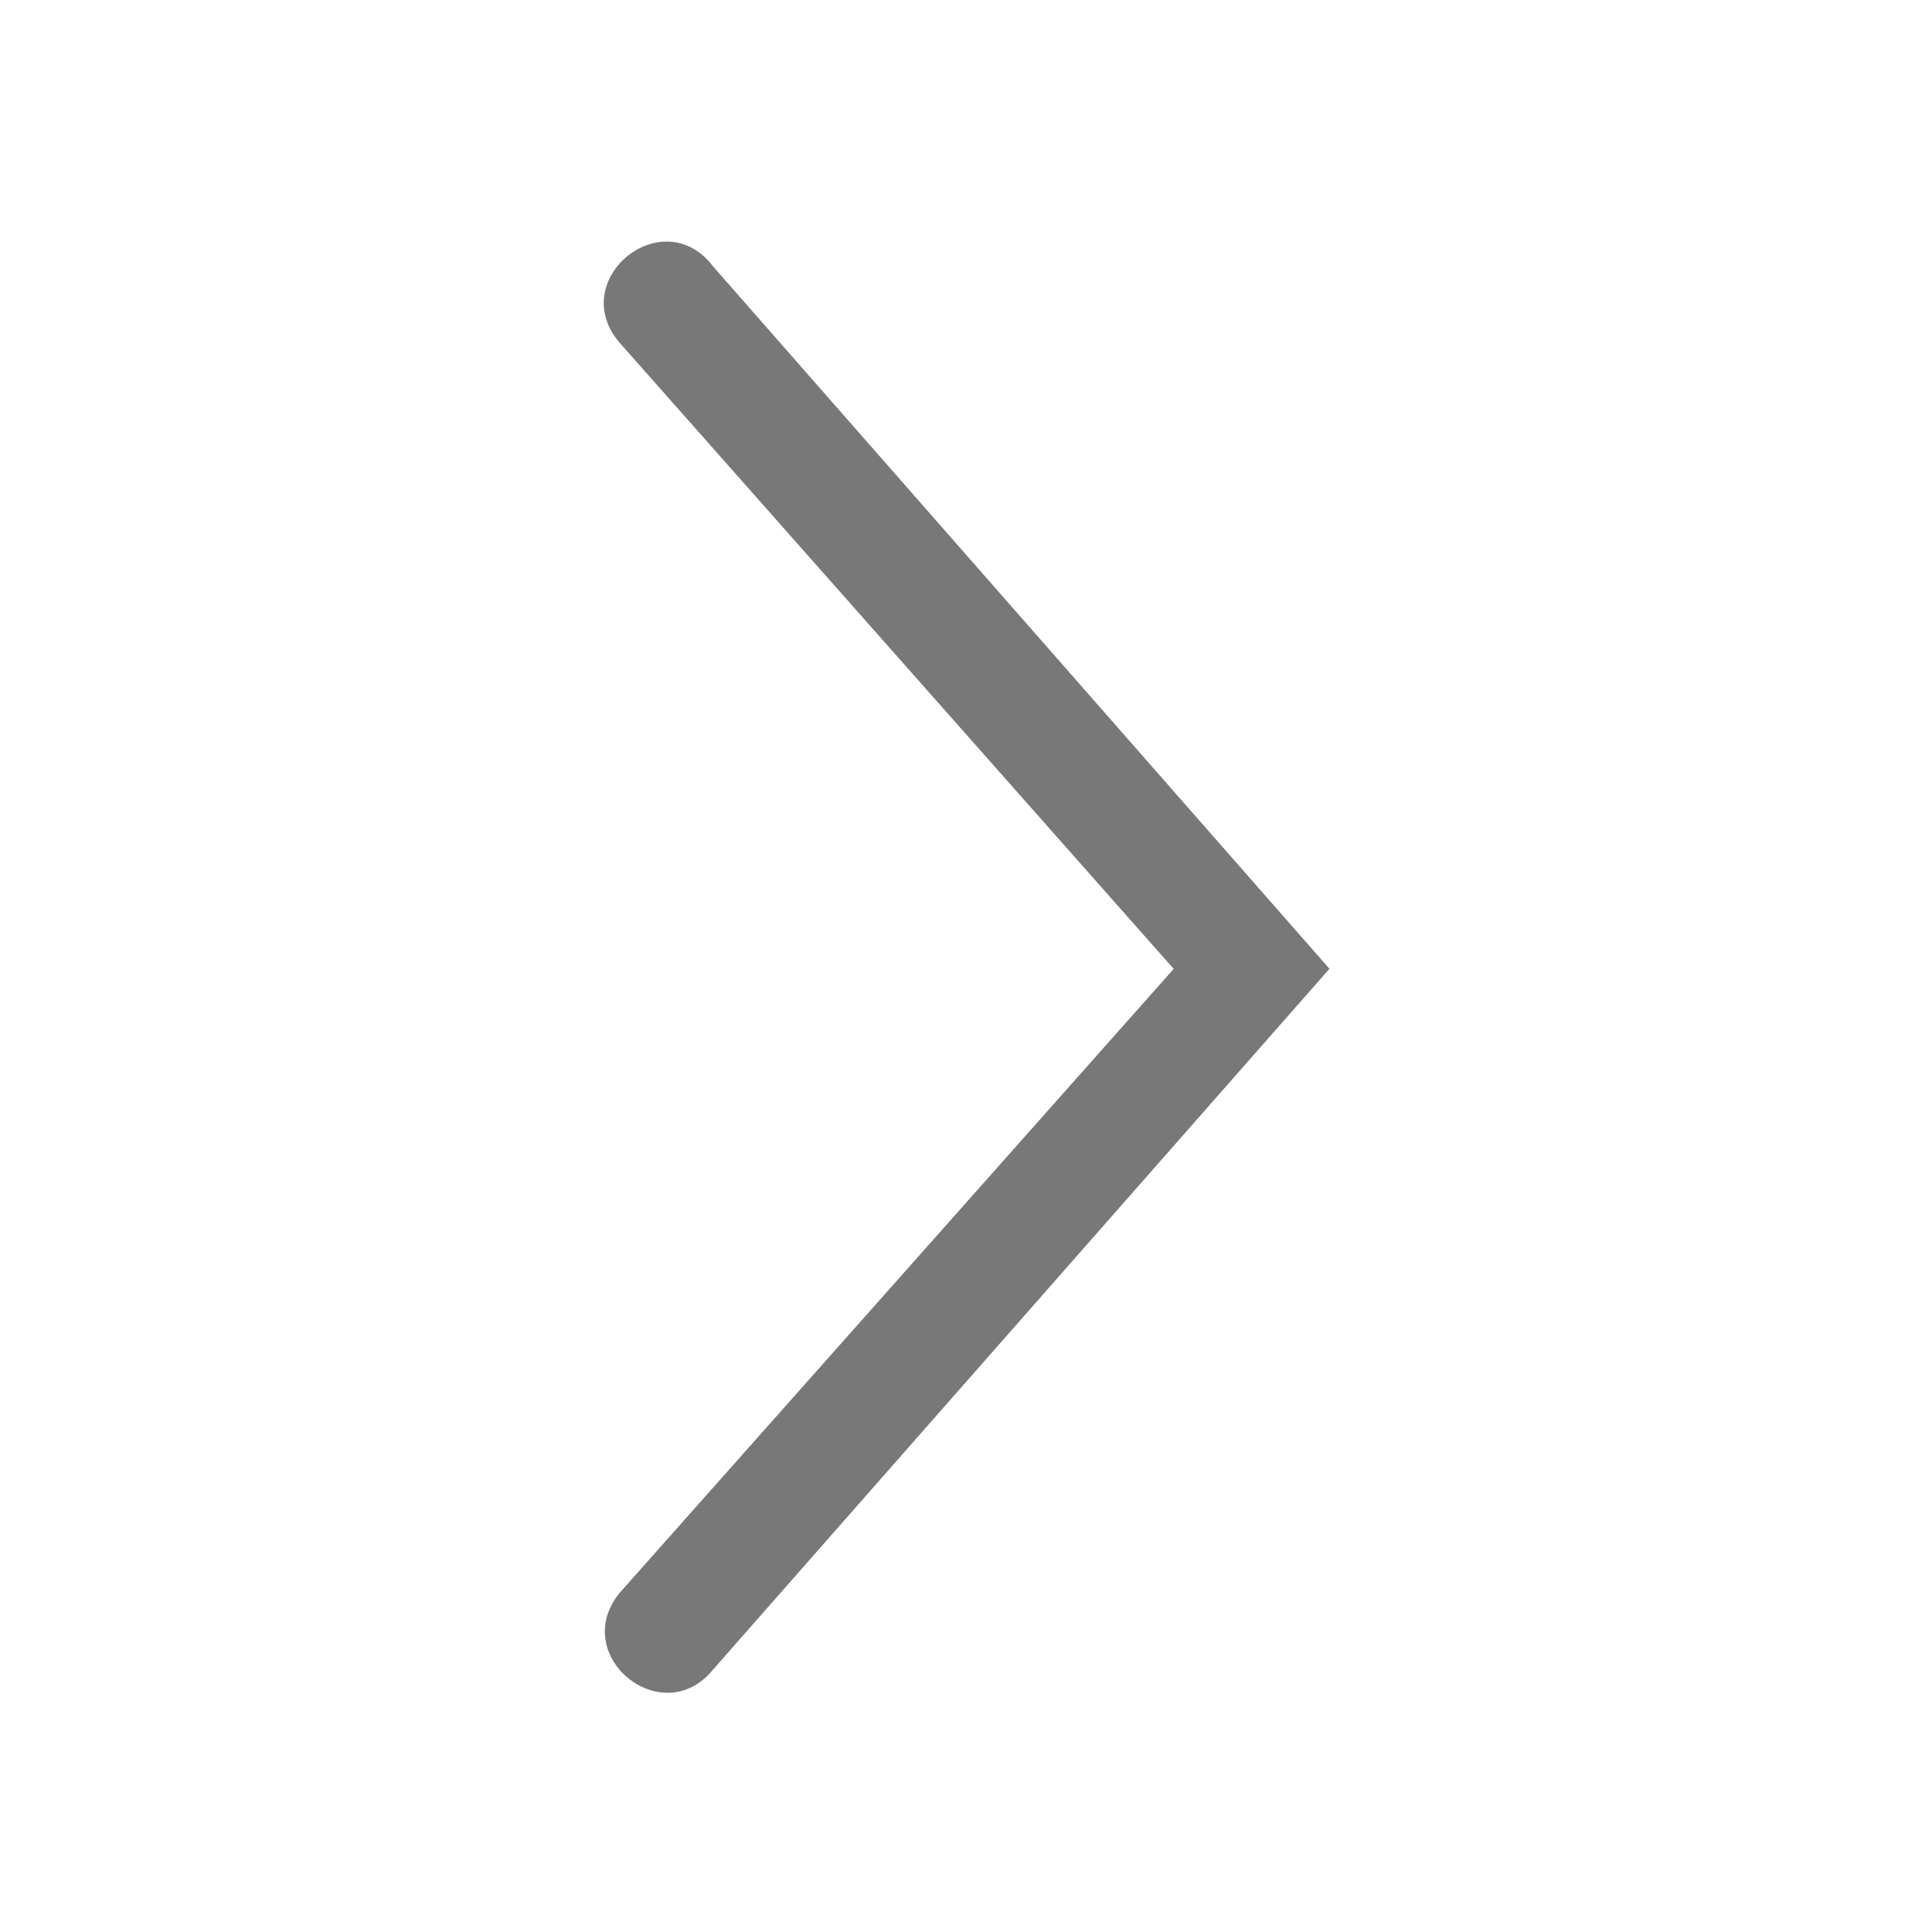
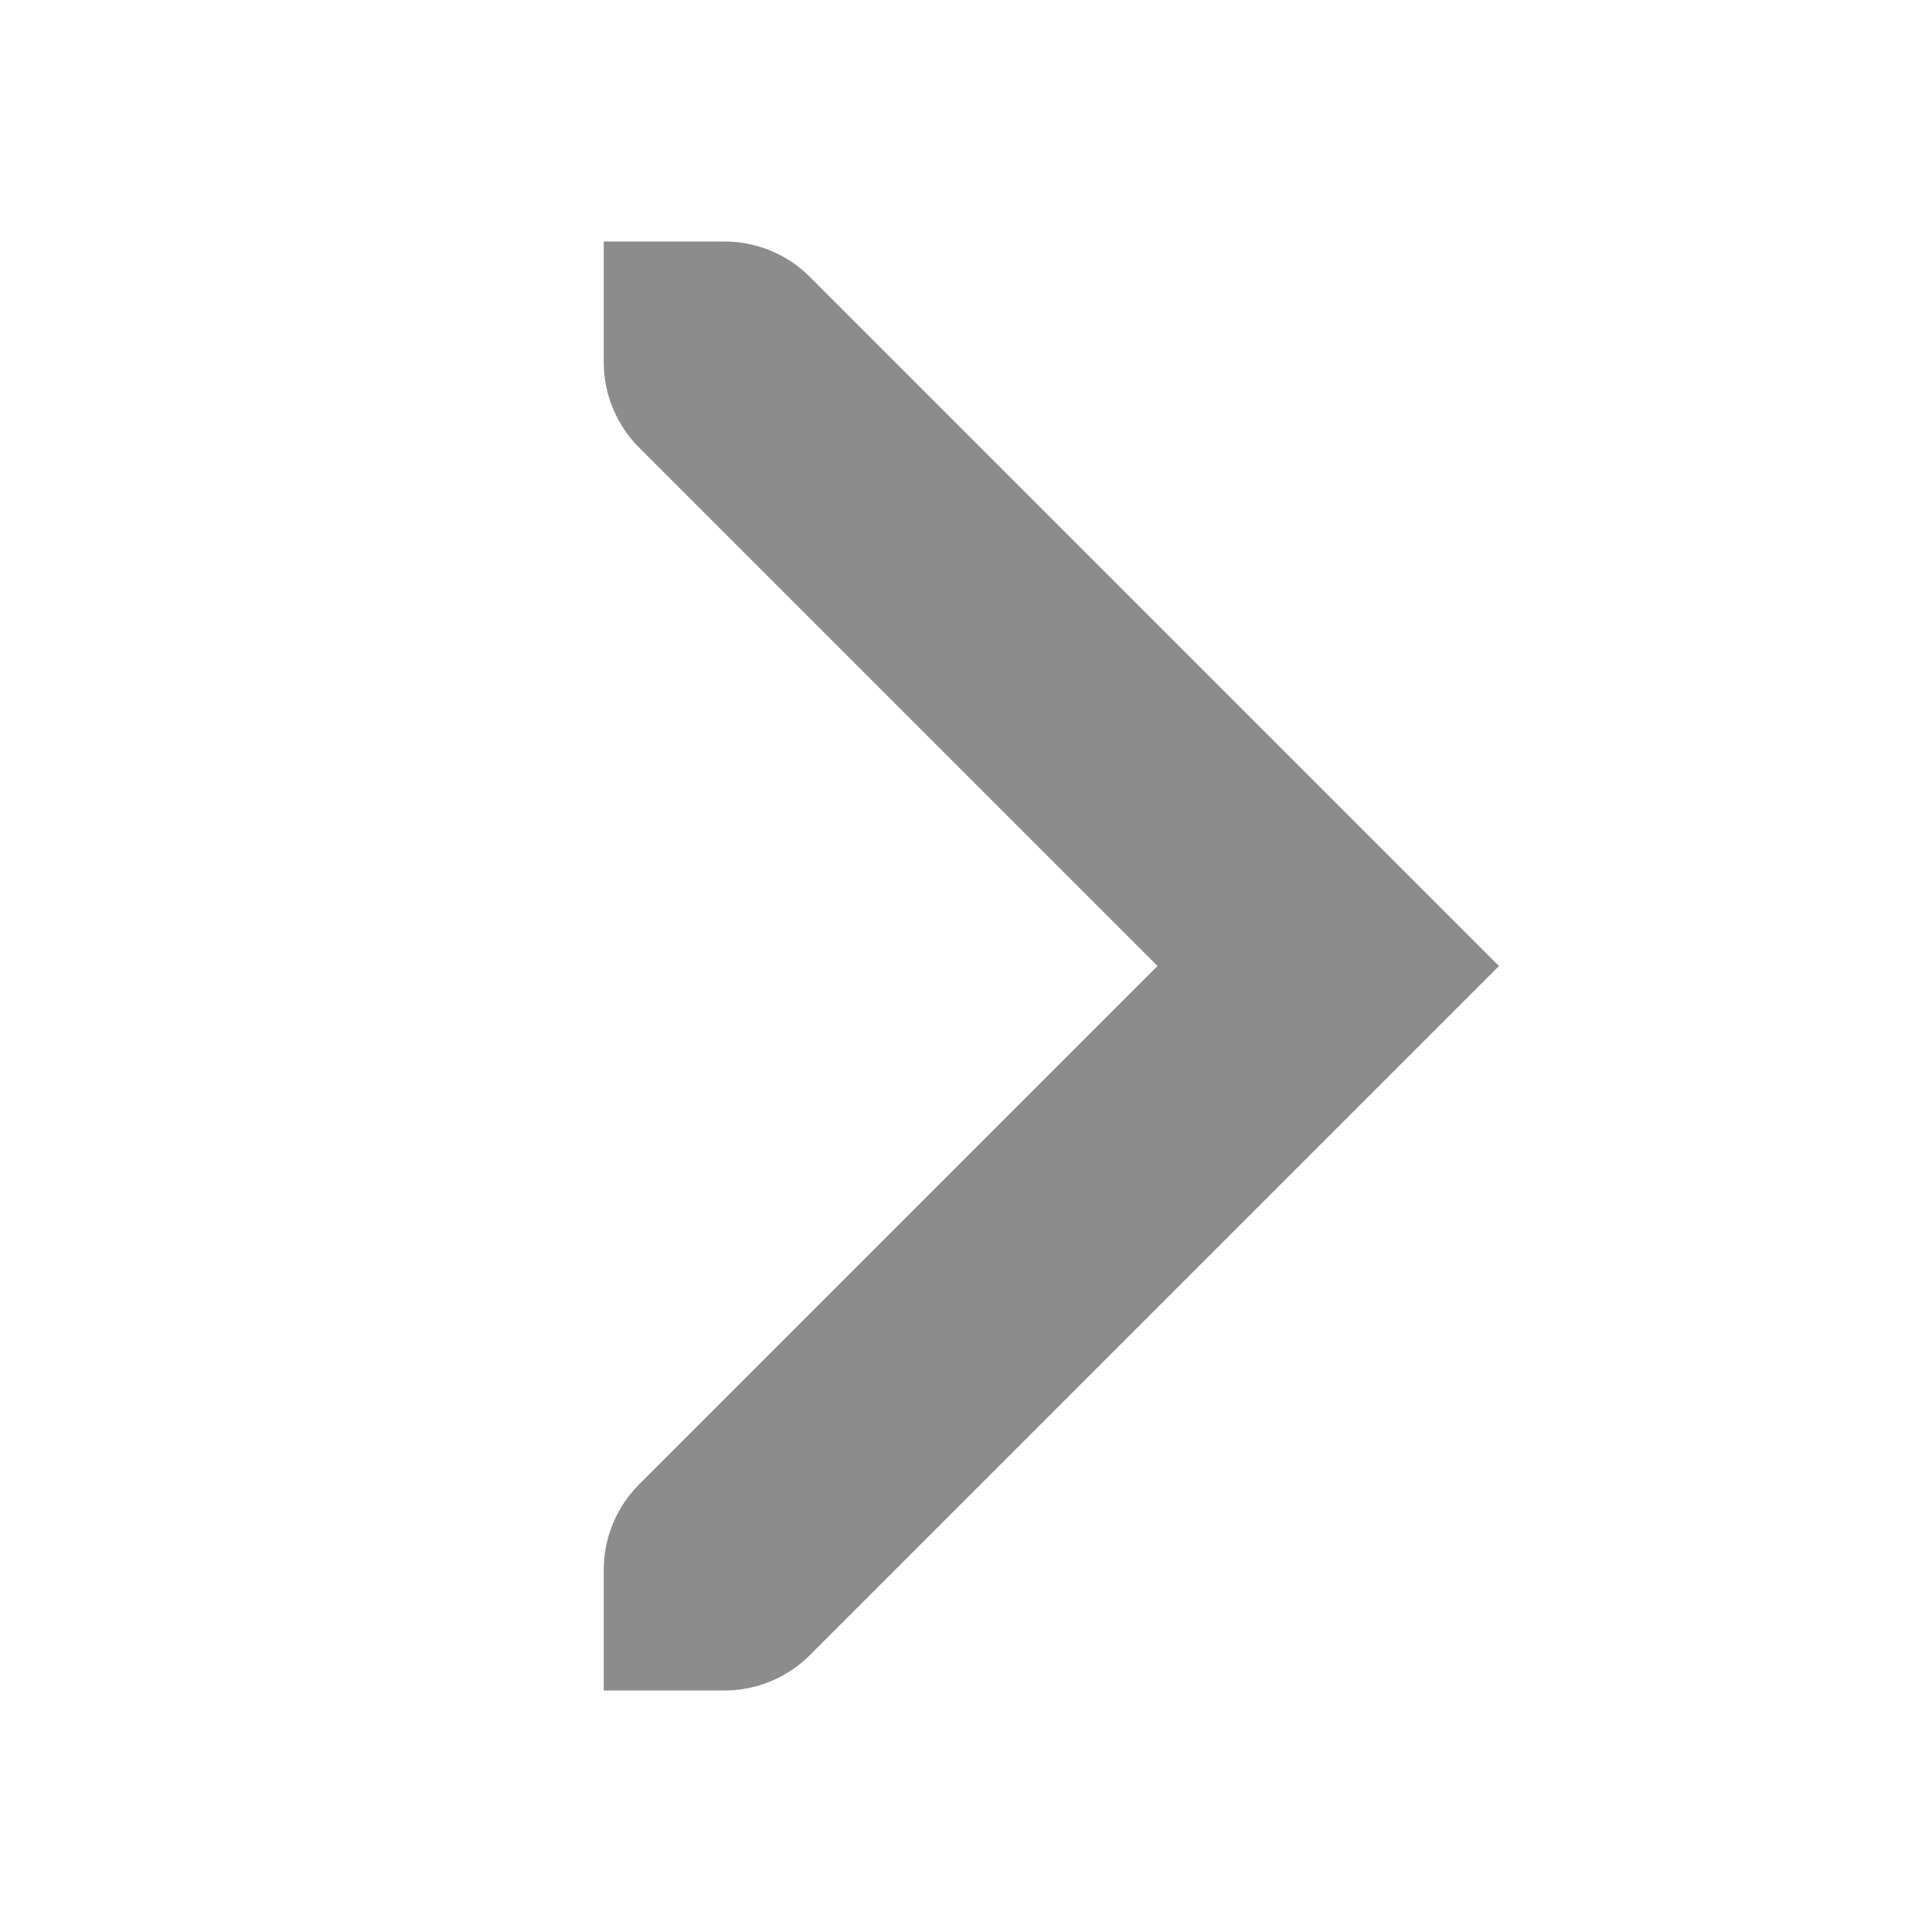
- <svg xmlns="http://www.w3.org/2000/svg" width="16" height="16" viewBox="0 0 16 16" version="1.1" id="svg8">
-   <defs id="defs2" />
-   <g id="layer1" transform="translate(0,-501.625)">
-     <g id="pan-start-symbolic" transform="rotate(-90,18,509.625)">
-       <path id="path5181" d="m 17.977,502.635 5.816,-5.104 c 0.548,-0.416 -0.111,-1.223 -0.632,-0.774 l -5.185,4.588 -5.167,-4.588 c -0.518,-0.424 -1.154,0.352 -0.635,0.774 z" style="color:#000000;font-style:normal;font-variant:normal;font-weight:normal;font-stretch:normal;font-size:medium;line-height:normal;font-family:sans-serif;font-variant-ligatures:normal;font-variant-position:normal;font-variant-caps:normal;font-variant-numeric:normal;font-variant-alternates:normal;font-feature-settings:normal;text-indent:0;text-align:start;text-decoration:none;text-decoration-line:none;text-decoration-style:solid;text-decoration-color:#000000;letter-spacing:normal;word-spacing:normal;text-transform:none;writing-mode:lr-tb;direction:ltr;text-orientation:mixed;dominant-baseline:auto;baseline-shift:baseline;text-anchor:start;white-space:normal;shape-padding:0;clip-rule:nonzero;display:inline;overflow:visible;visibility:visible;opacity:1;isolation:auto;mix-blend-mode:normal;color-interpolation:sRGB;color-interpolation-filters:linearRGB;solid-color:#000000;solid-opacity:1;vector-effect:none;fill:#787878;fill-opacity:1;fill-rule:nonzero;stroke:none;stroke-width:1px;stroke-linecap:round;stroke-linejoin:miter;stroke-miterlimit:4;stroke-dasharray:none;stroke-dashoffset:0;stroke-opacity:1;color-rendering:auto;image-rendering:auto;shape-rendering:auto;text-rendering:auto;enable-background:accumulate" />
+ <svg xmlns="http://www.w3.org/2000/svg" xmlns:xlink="http://www.w3.org/1999/xlink" id="svg8" version="1.1" viewBox="0 0 16 16" height="16" width="16">
+   <defs id="defs2">
+     <linearGradient id="linearGradient3346">
+       <stop id="stop3342" offset="0" style="stop-color:#94b8e0;stop-opacity:1" />
+       <stop id="stop3344" offset="1" style="stop-color:#5990cf;stop-opacity:1" />
+     </linearGradient>
+     <radialGradient gradientUnits="userSpaceOnUse" r="52" fy="445.625" fx="422" cy="445.625" cx="422" id="radialGradient3348" xlink:href="#linearGradient3346" />
+     <radialGradient r="38" fy="488" fx="49" cy="488" cx="49" gradientTransform="matrix(1,0,0,0.3486842,-2,249.9671)" gradientUnits="userSpaceOnUse" id="radialGradient68155-2-3" xlink:href="#linearGradient39563-4-2" />
+     <linearGradient id="linearGradient39563-4-2">
+       <stop id="stop39565-1-4" offset="0" style="stop-color:#ffffff;stop-opacity:1;" />
+       <stop id="stop39567-7-9" offset="1" style="stop-color:#ffffff;stop-opacity:0;" />
+     </linearGradient>
+     <radialGradient r="37" fy="167.168" fx="47.429" cy="167.168" cx="47.429" gradientTransform="matrix(1.640036,0,0,0.9335947,-1.06034,157.3158)" gradientUnits="userSpaceOnUse" id="radialGradient7461" xlink:href="#linearGradient39563-4-2" />
+     <radialGradient r="52" fy="445.625" fx="422" cy="445.625" cx="422" gradientTransform="translate(113,-217.625)" gradientUnits="userSpaceOnUse" id="radialGradient3390-7" xlink:href="#linearGradient3346" />
+     <radialGradient gradientTransform="translate(0,-217.625)" r="52" fy="445.625" fx="422" cy="445.625" cx="422" gradientUnits="userSpaceOnUse" id="radialGradient3377-0" xlink:href="#linearGradient3346" />
+     <radialGradient gradientTransform="translate(0,-217.625)" r="52" fy="445.625" fx="422" cy="445.625" cx="422" gradientUnits="userSpaceOnUse" id="radialGradient3377" xlink:href="#linearGradient4688" />
+     <linearGradient id="linearGradient4688">
+       <stop style="stop-color:#ae80a9;stop-opacity:1" offset="0" id="stop4684" />
+       <stop style="stop-color:#8a5884;stop-opacity:1" offset="1" id="stop4686" />
+     </linearGradient>
+     <radialGradient r="52" fy="445.625" fx="422" cy="445.625" cx="422" gradientTransform="translate(113,-217.625)" gradientUnits="userSpaceOnUse" id="radialGradient3390" xlink:href="#linearGradient4688" />
+     <radialGradient gradientTransform="translate(0,-217.625)" r="52" fy="445.625" fx="422" cy="445.625" cx="422" gradientUnits="userSpaceOnUse" id="radialGradient3377-9" xlink:href="#linearGradient4688-3" />
+     <linearGradient id="linearGradient4688-3">
+       <stop style="stop-color:#aca4d5;stop-opacity:1" offset="0" id="stop4684-7" />
+       <stop style="stop-color:#7c70bd;stop-opacity:1" offset="1" id="stop4686-4" />
+     </linearGradient>
+     <radialGradient r="52" fy="445.625" fx="422" cy="445.625" cx="422" gradientTransform="translate(113,-217.625)" gradientUnits="userSpaceOnUse" id="radialGradient3390-5" xlink:href="#linearGradient4688-3" />
+     <radialGradient gradientTransform="translate(0,-217.625)" r="52" fy="445.625" fx="422" cy="445.625" cx="422" gradientUnits="userSpaceOnUse" id="radialGradient3377-6" xlink:href="#linearGradient4688-1" />
+     <linearGradient id="linearGradient4688-1">
+       <stop style="stop-color:#55c0ad;stop-opacity:1" offset="0" id="stop4684-5" />
+       <stop style="stop-color:#369282;stop-opacity:1" offset="1" id="stop4686-9" />
+     </linearGradient>
+     <radialGradient r="52" fy="445.625" fx="422" cy="445.625" cx="422" gradientTransform="translate(113,-217.625)" gradientUnits="userSpaceOnUse" id="radialGradient3390-4" xlink:href="#linearGradient4688-1" />
+   </defs>
+   <g transform="translate(-40,-481.625)" id="layer1">
+     <g transform="translate(30,-10.00001)" id="calendar-arrow-right">
+       <path id="path1700" d="m 16,493.625 a 1,1 0 0 1 0.707,0.293 l 5.707,5.707 -5.697,5.697 A 1,1 0 0 1 16,505.625 h -1 v -1 a 1,1 0 0 1 0.293,-0.707 l 4.293,-4.293 -4.283,-4.283 A 1,1 0 0 1 15,494.625 v -1 z" style="opacity:1;fill:#8c8c8c;fill-opacity:1;stroke:none;stroke-width:2;stroke-linecap:round;stroke-linejoin:round;stroke-miterlimit:4;stroke-dasharray:none;stroke-opacity:1" />
    </g>
  </g>
</svg>
